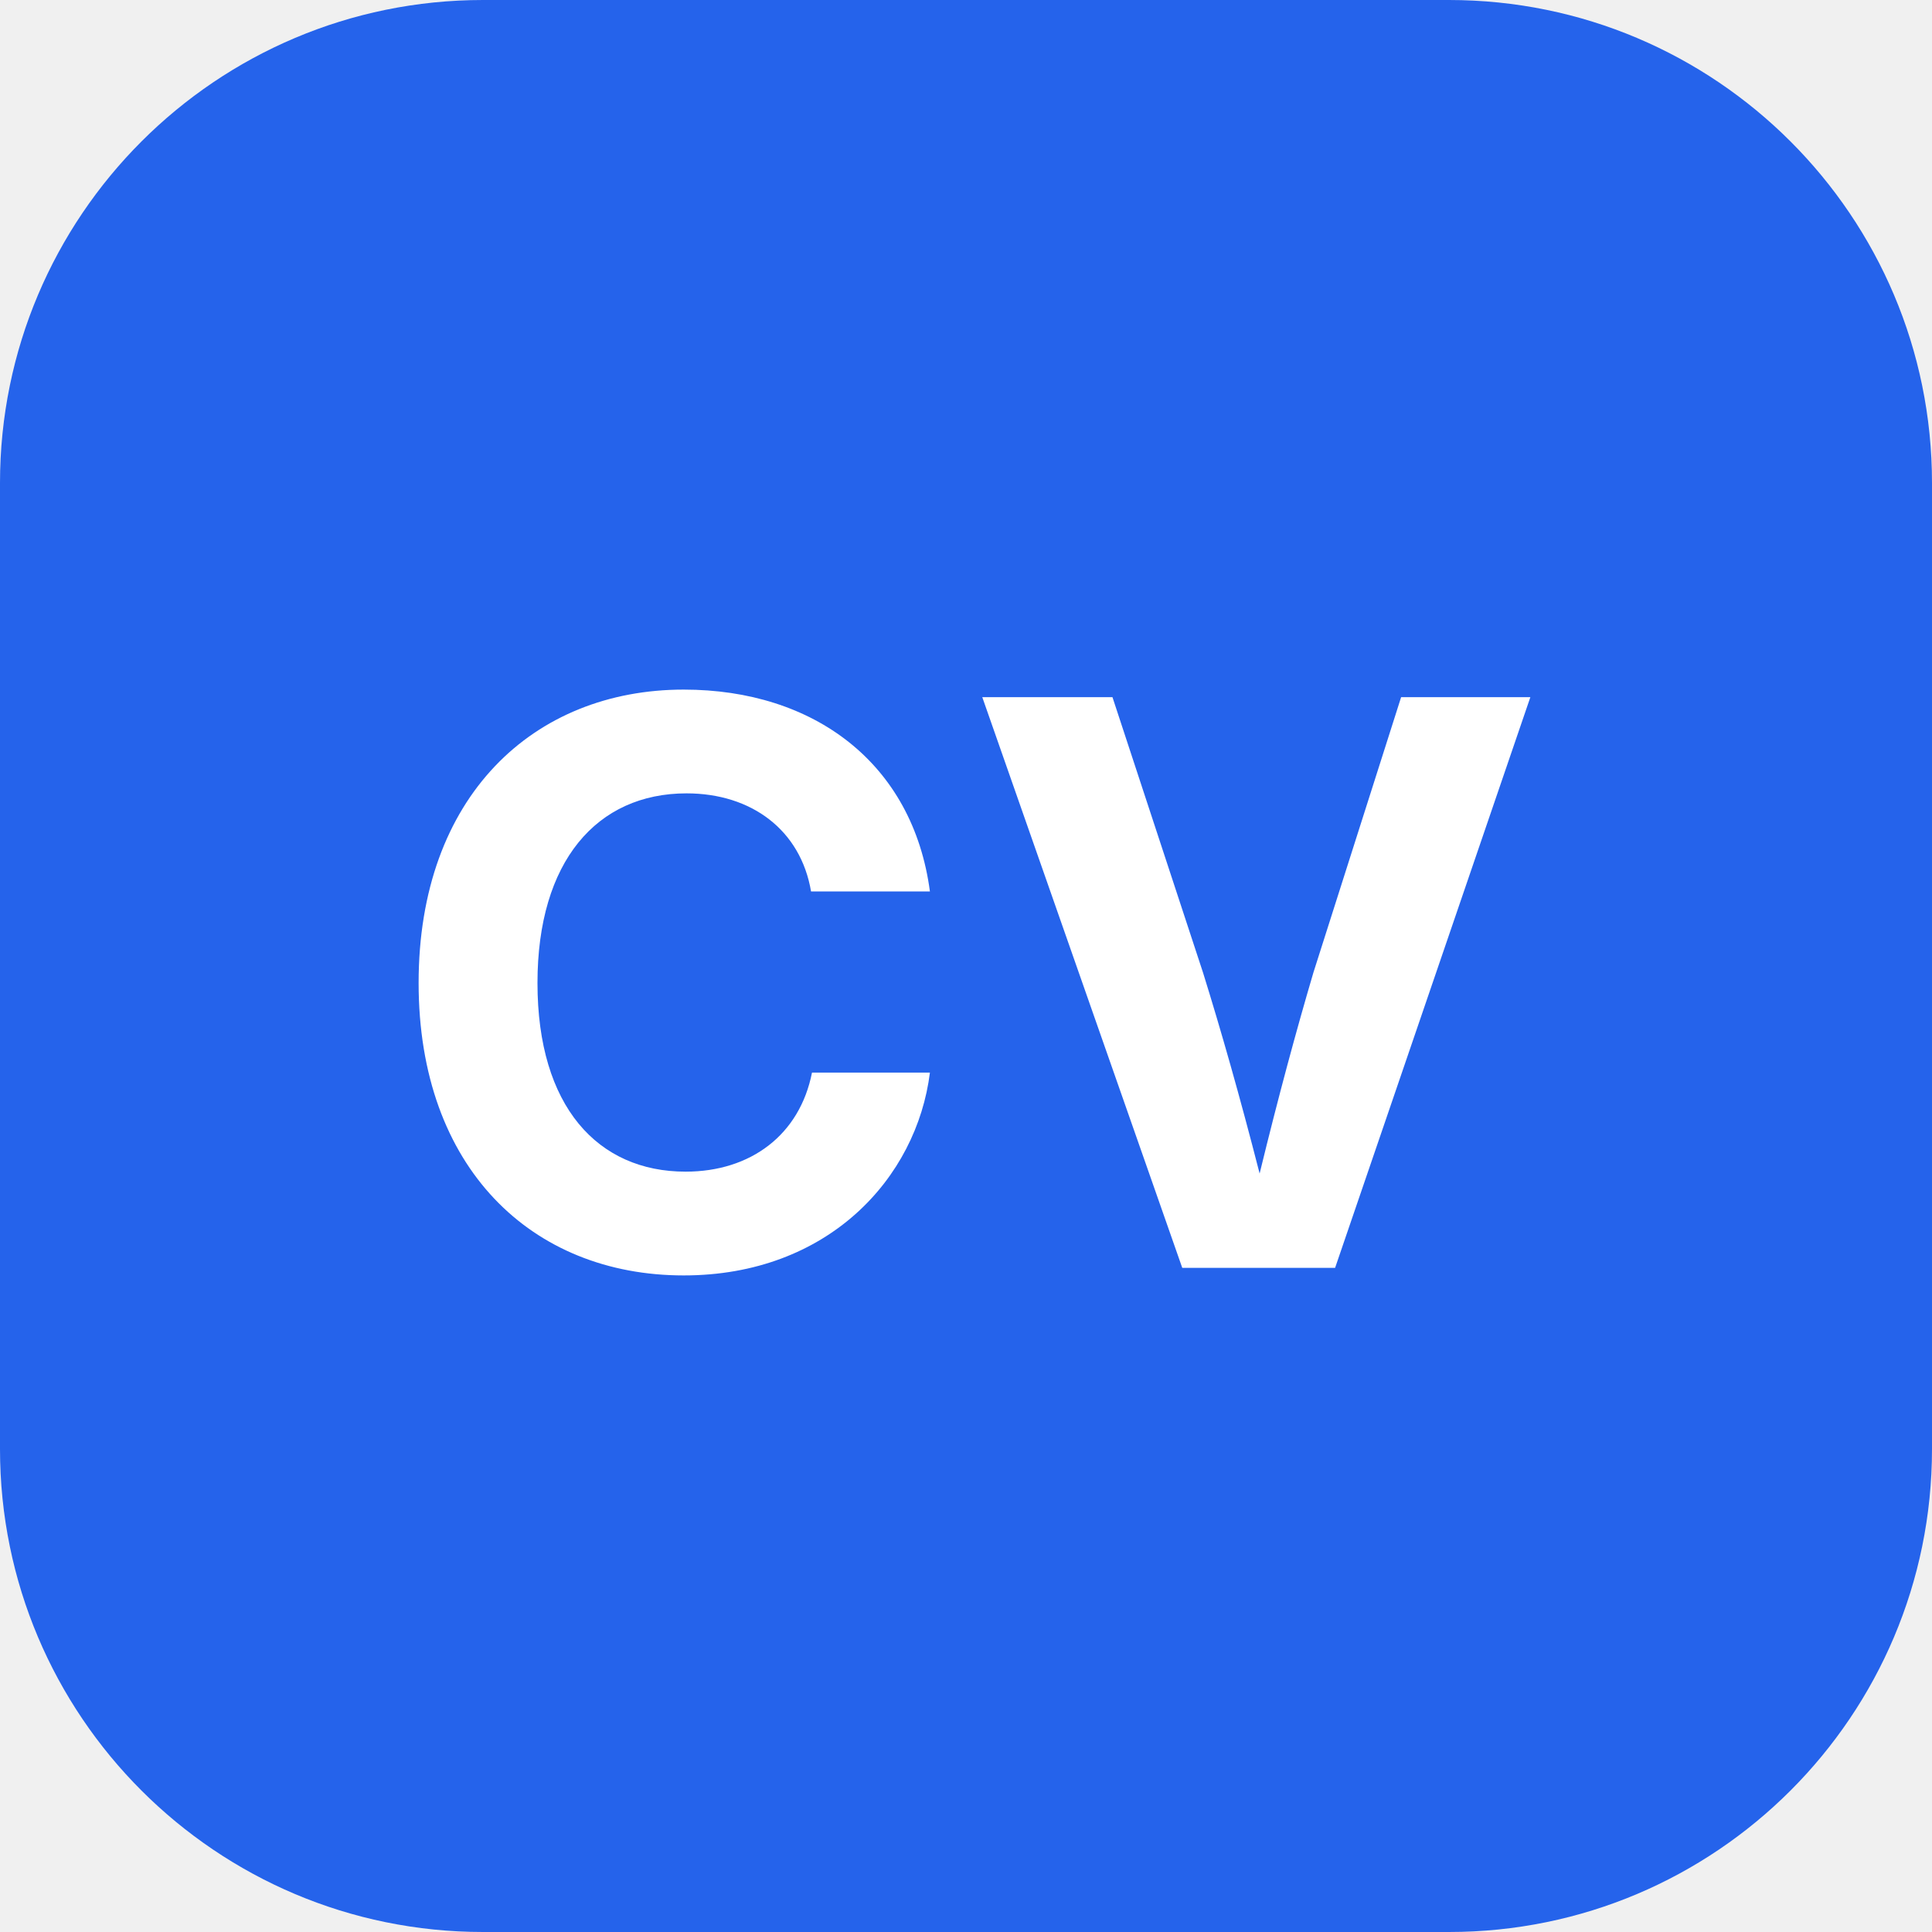
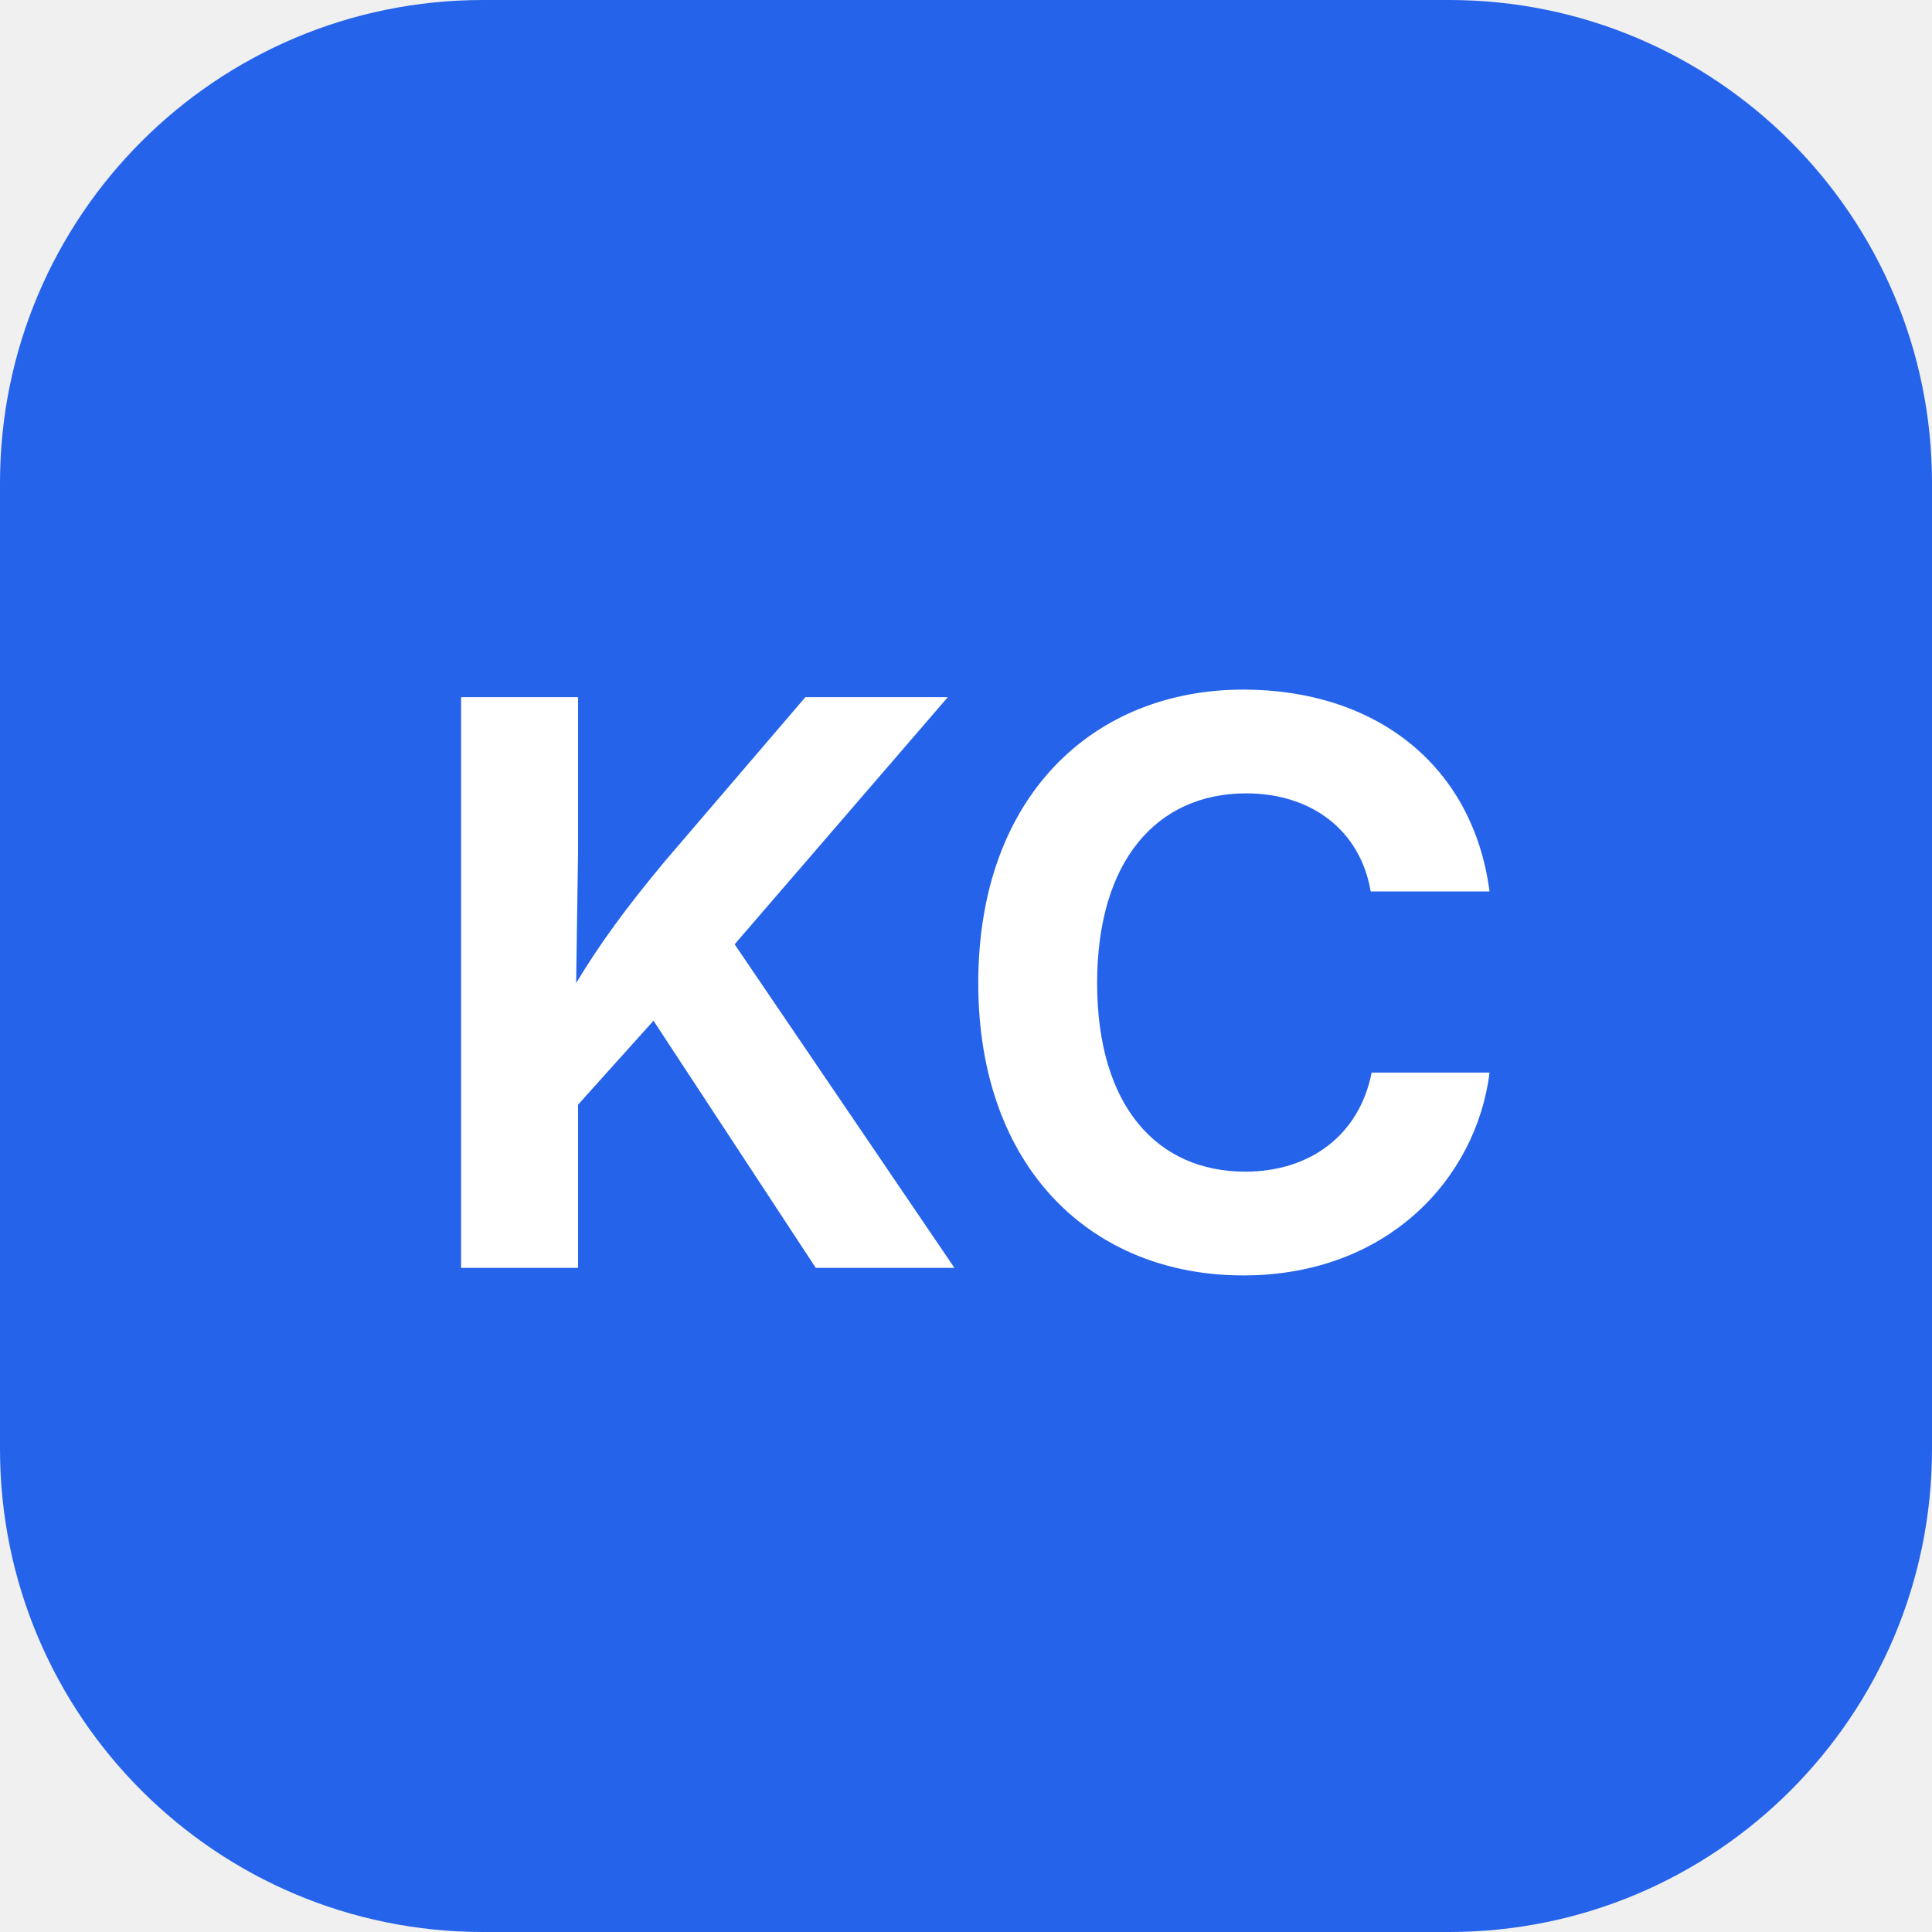
<svg xmlns="http://www.w3.org/2000/svg" viewBox="0 0 32 32">
  <rect width="32" height="32" rx="8" fill="#2563eb" />
-   <text x="16" y="21" text-anchor="middle" font-family="Inter, system-ui, sans-serif" font-size="13" font-weight="700" fill="#fff">CV</text>
+   <text x="16" y="21" text-anchor="middle" font-family="Inter, system-ui, sans-serif" font-size="13" font-weight="700" fill="#fff">KC</text>
</svg>
